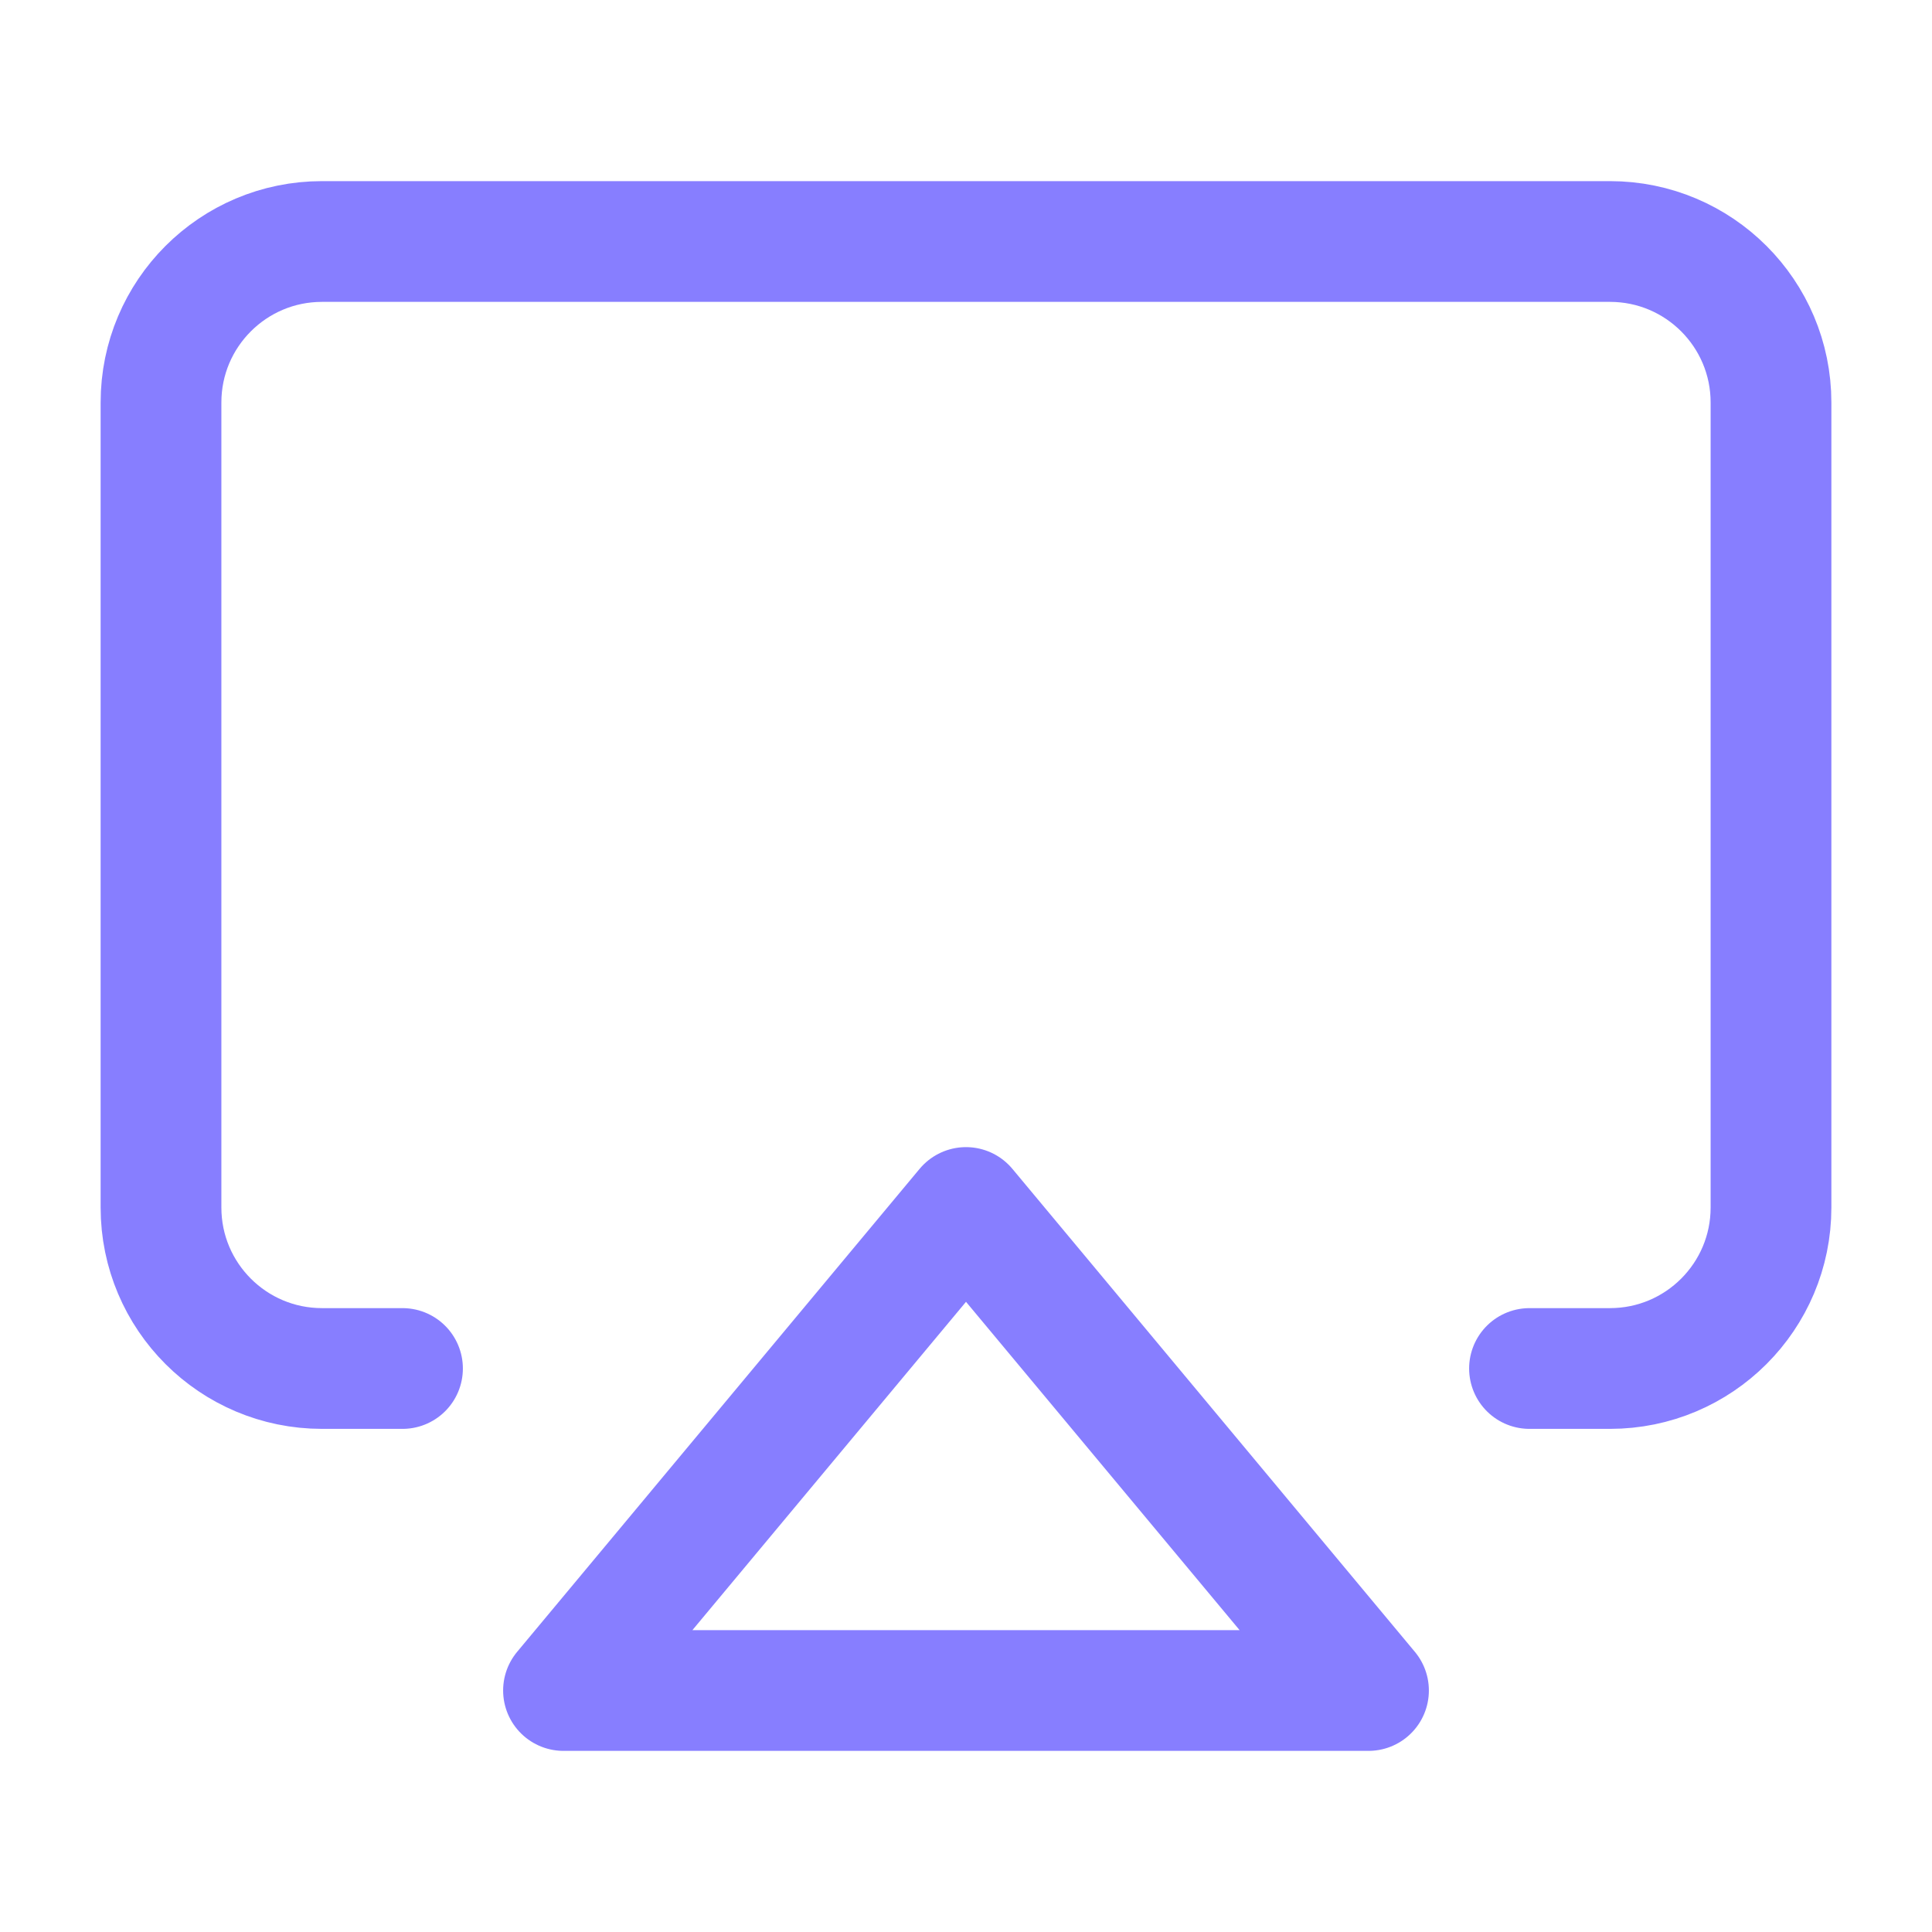
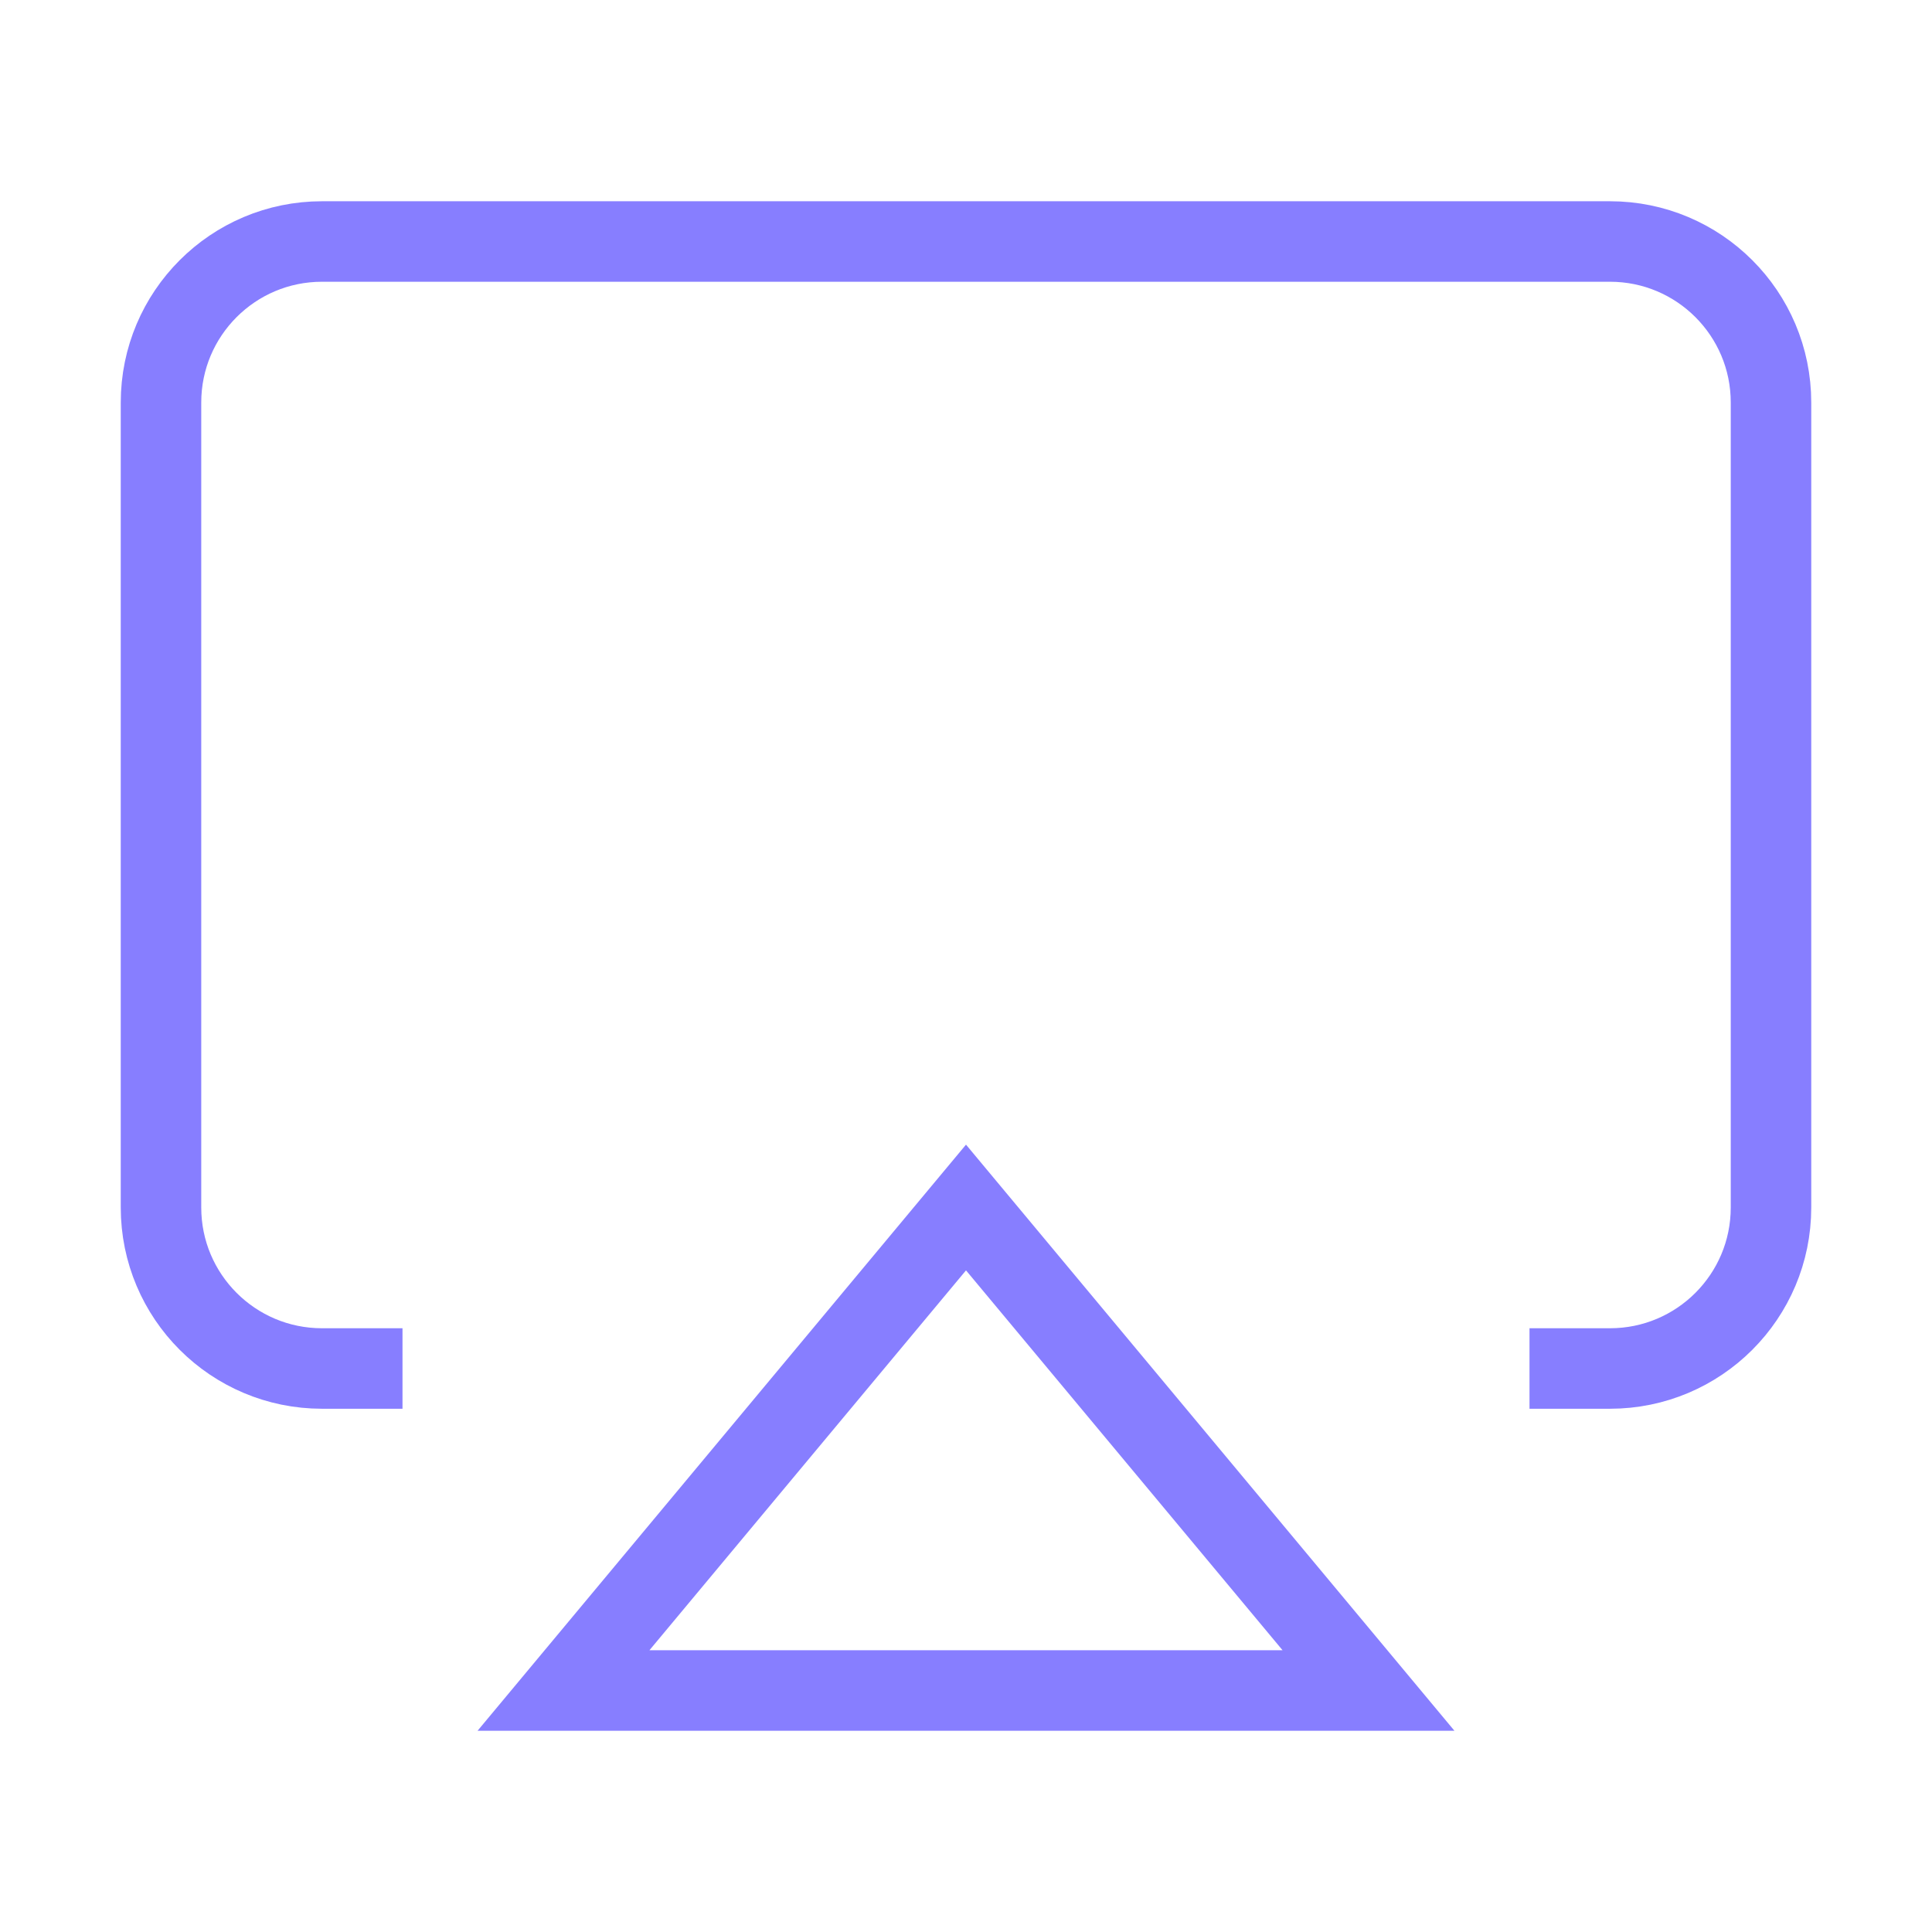
- <svg xmlns="http://www.w3.org/2000/svg" width="20" height="20" viewBox="0 0 24 24" fill="none" stroke="#877EFF" stroke-width="1.5" stroke-linecap="round" stroke-linejoin="round" class="feather feather-airplay">
+ <svg xmlns="http://www.w3.org/2000/svg" width="20" height="20" viewBox="0 0 24 24" fill="none" stroke="#877EFF" strokeWidth="1.5" strokeLinecap="round" strokeLinejoin="round" class="feather feather-airplay">
  <path d="M5 17H4a2 2 0 0 1-2-2V5a2 2 0 0 1 2-2h16a2 2 0 0 1 2 2v10a2 2 0 0 1-2 2h-1" />
  <polygon points="12 15 17 21 7 21 12 15" />
</svg>
